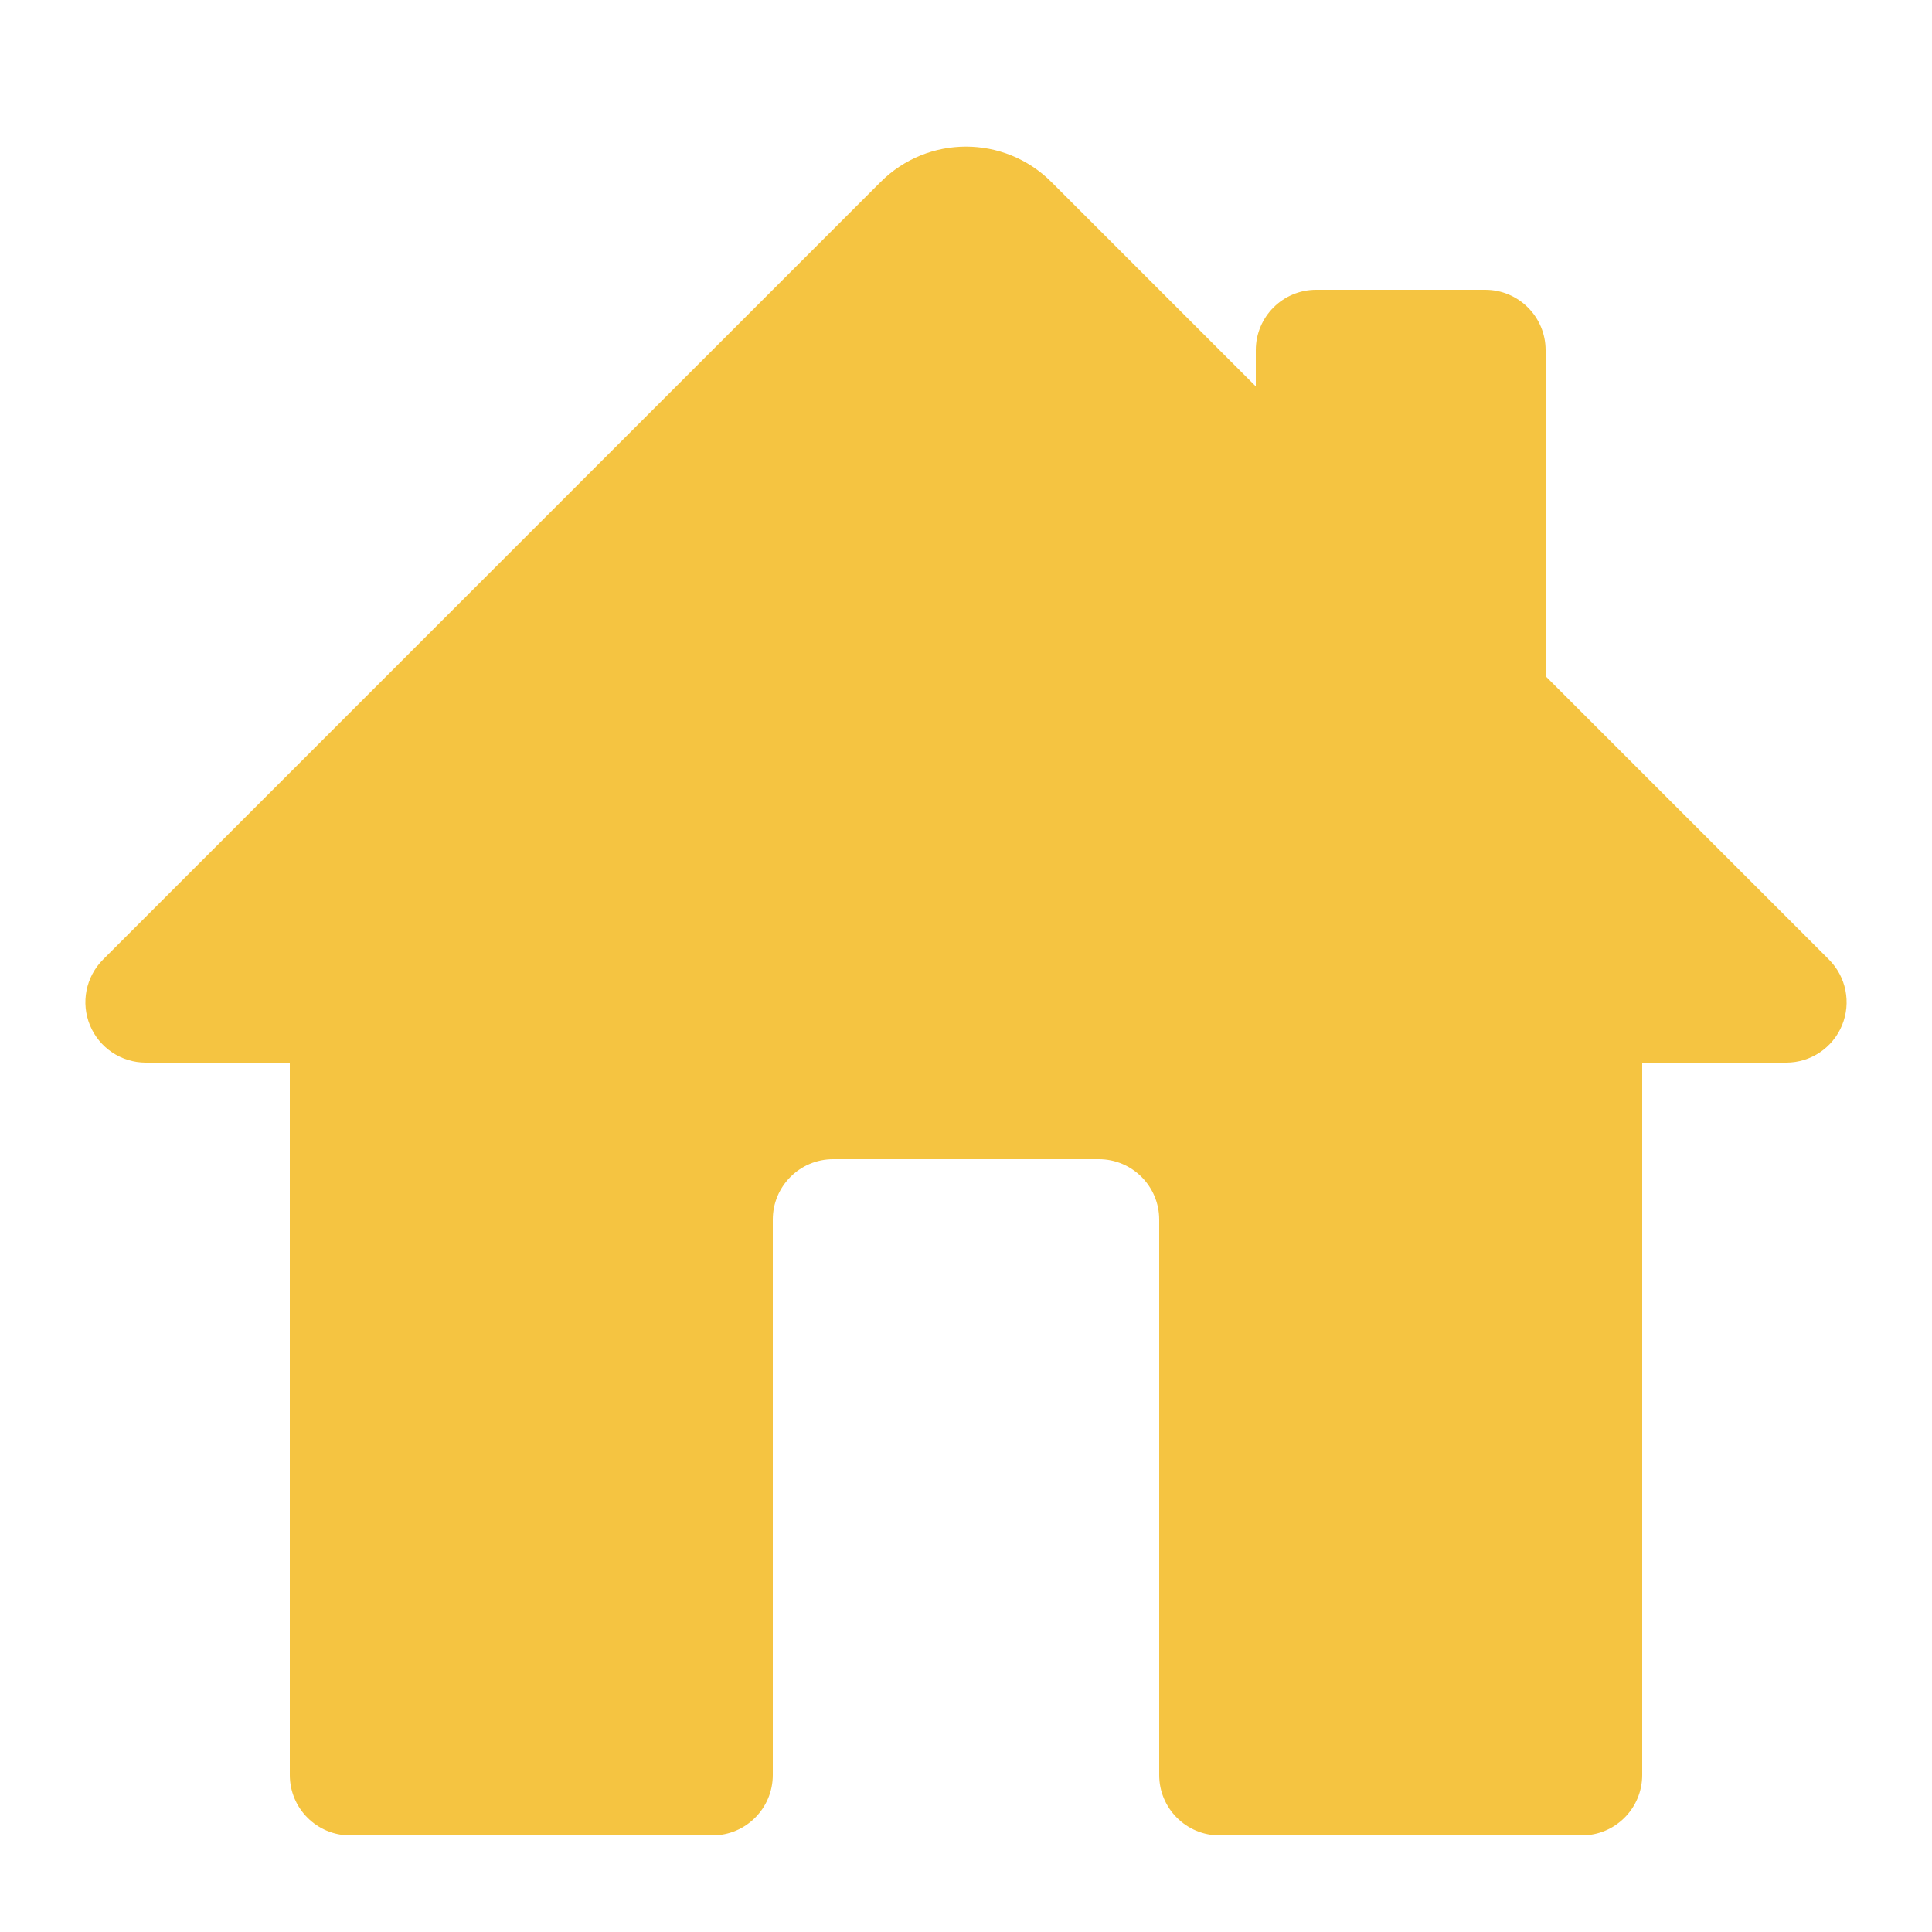
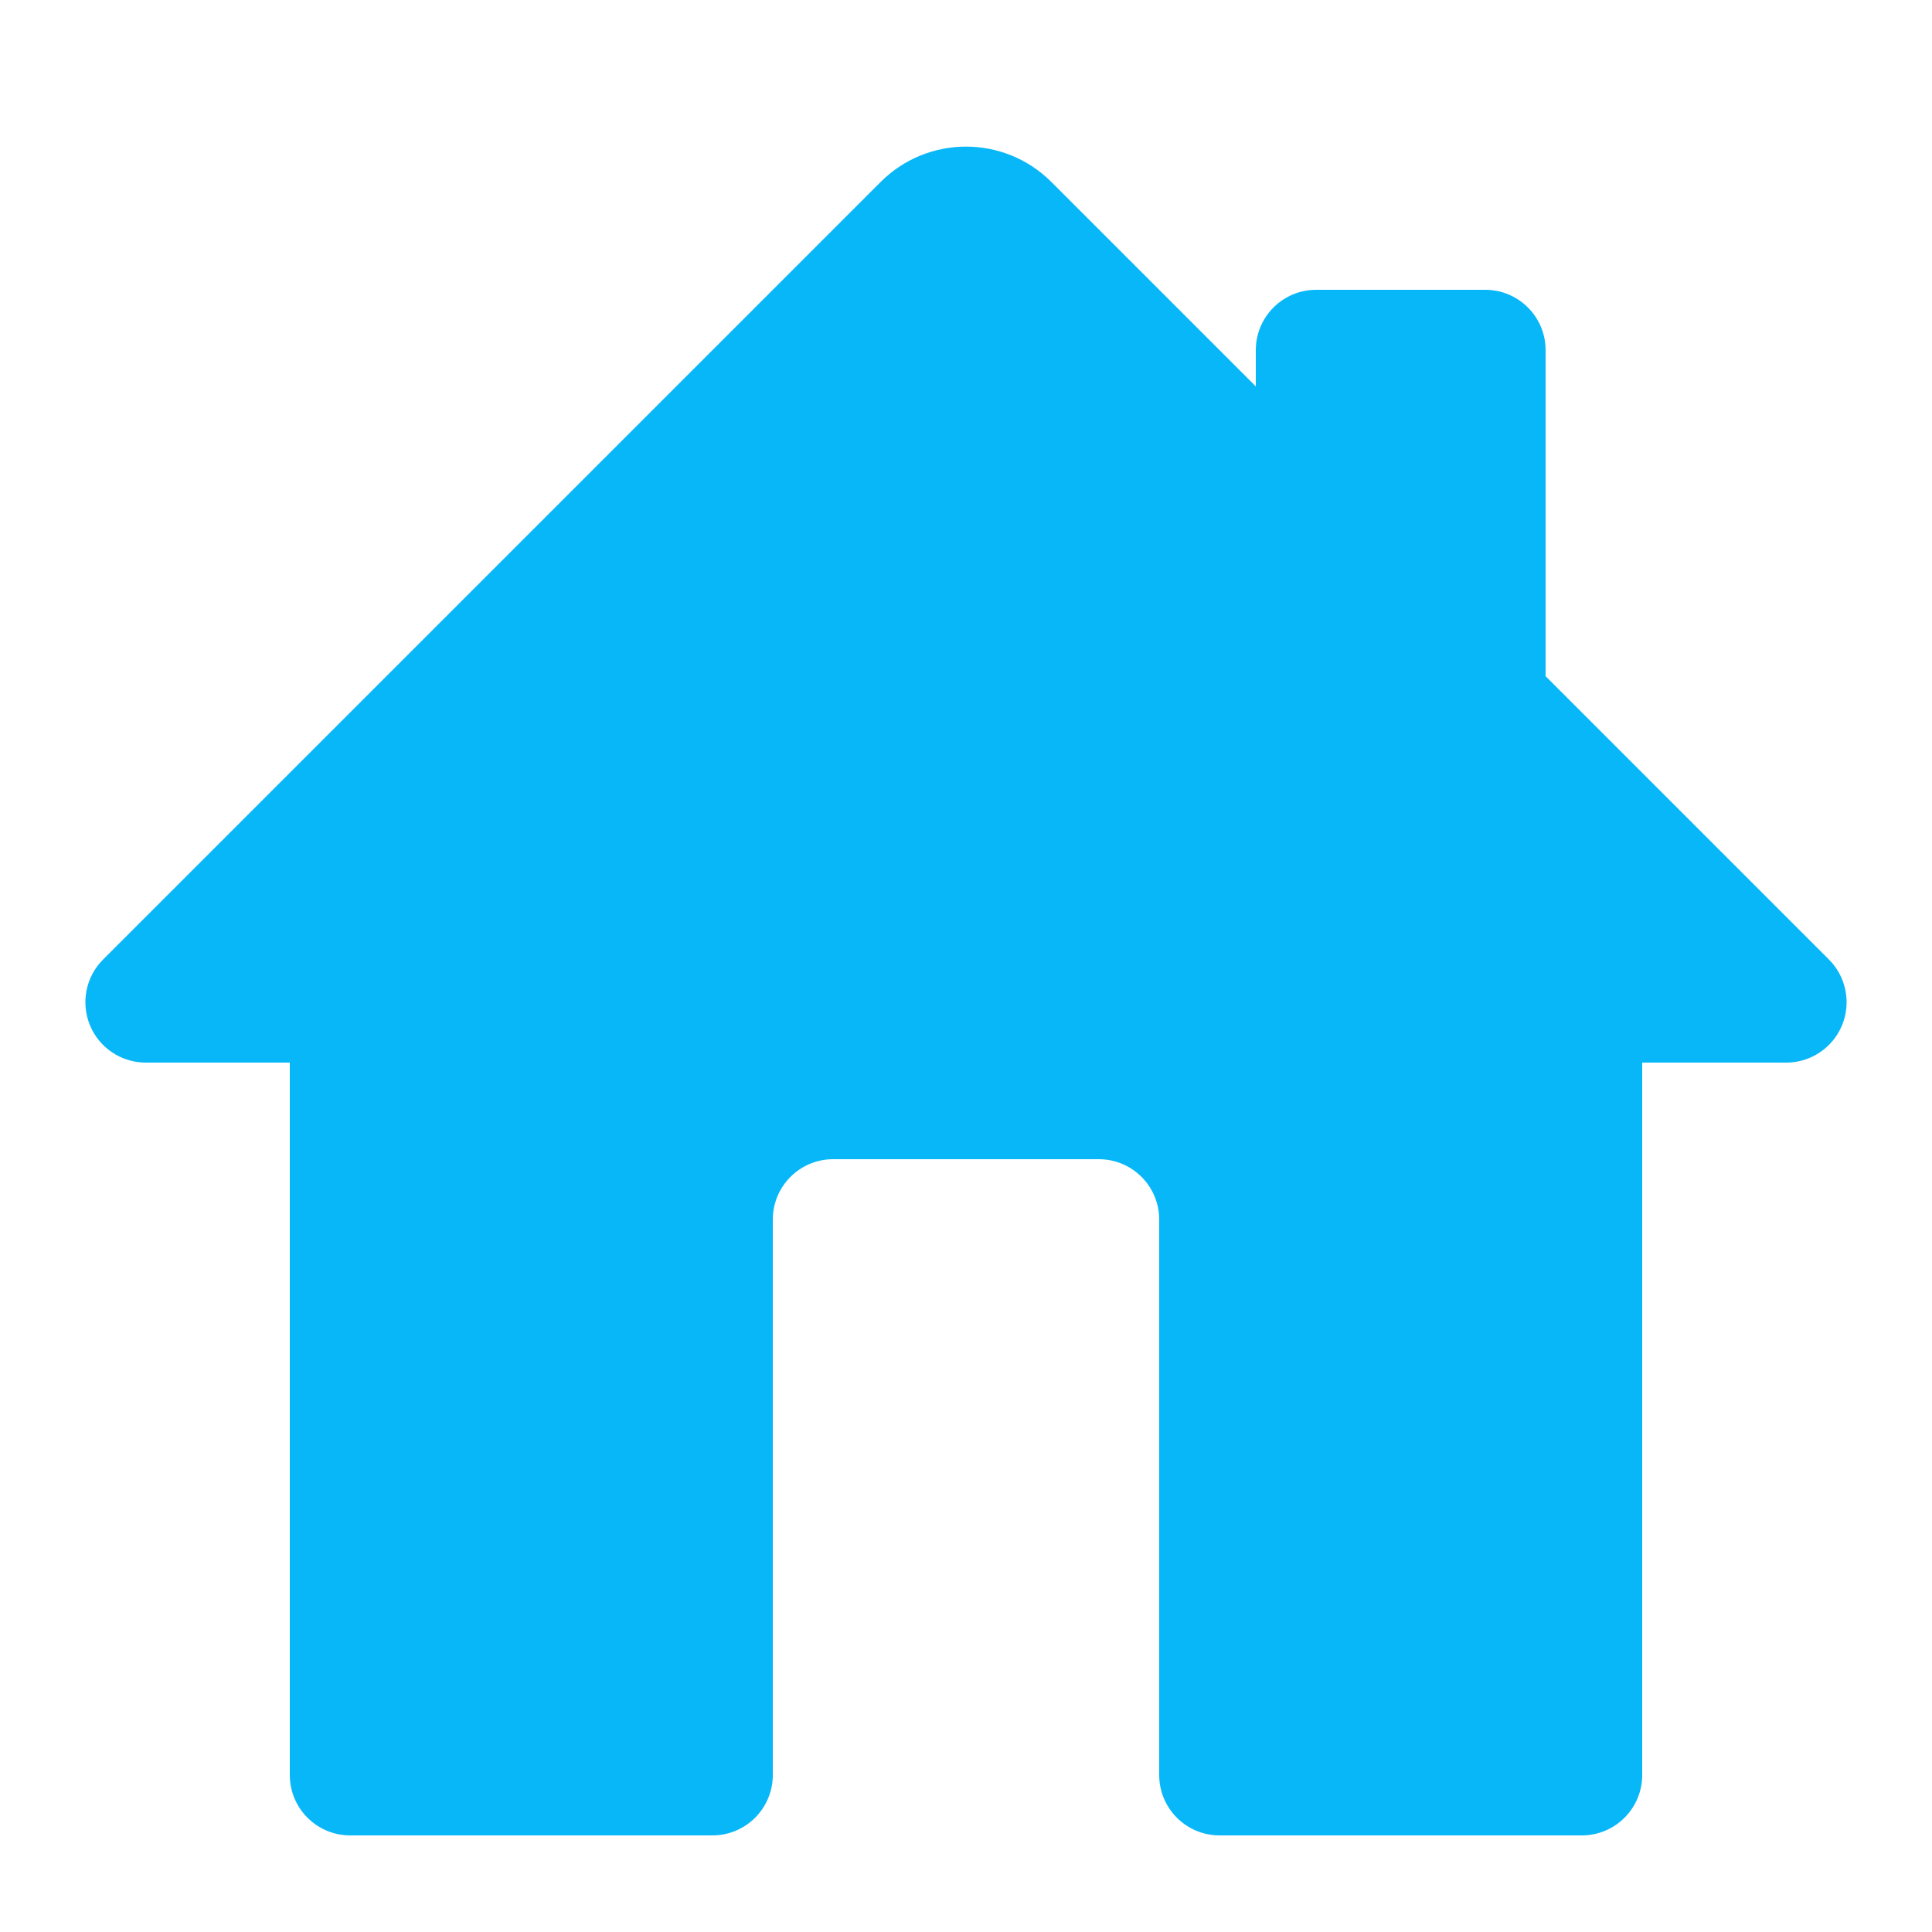
<svg xmlns="http://www.w3.org/2000/svg" width="16" height="16" viewBox="0 0 16 16" fill="none" focusable="false">
  <path fill-rule="evenodd" clip-rule="evenodd" d="M1.207 8.8H2.4v5.9a.5.5 0 00.5.5h3a.5.5 0 00.5-.5v-4.6a.5.5 0 01.5-.5h2.2a.5.5 0 01.5.5v4.6a.5.5 0 00.5.5h3a.5.5 0 00.5-.5V8.8h1.193a.5.5 0 00.353-.854L12.8 5.6V2.9a.5.5 0 00-.5-.5h-1.4a.5.5 0 00-.5.5v.3L8.707 1.507a1 1 0 00-1.414 0l-6.44 6.44a.5.5 0 00.354.853z" fill="url(#fkmbeli6mom0j2ttf71zq5r)" />
  <defs>
    <linearGradient id="fkmbeli6mom0j2ttf71zq5r" x1=".706" y1="1.214" x2="14.679" y2="15.789" gradientUnits="userSpaceOnUse">
-       <stop stop-color="#f5c441" />
-       <stop offset="1" stop-color="#f5c441" />
+       <stop stop-color="#08B7F8" />
+       <stop offset="1" stop-color="#08B7F8" />
    </linearGradient>
  </defs>
</svg>
